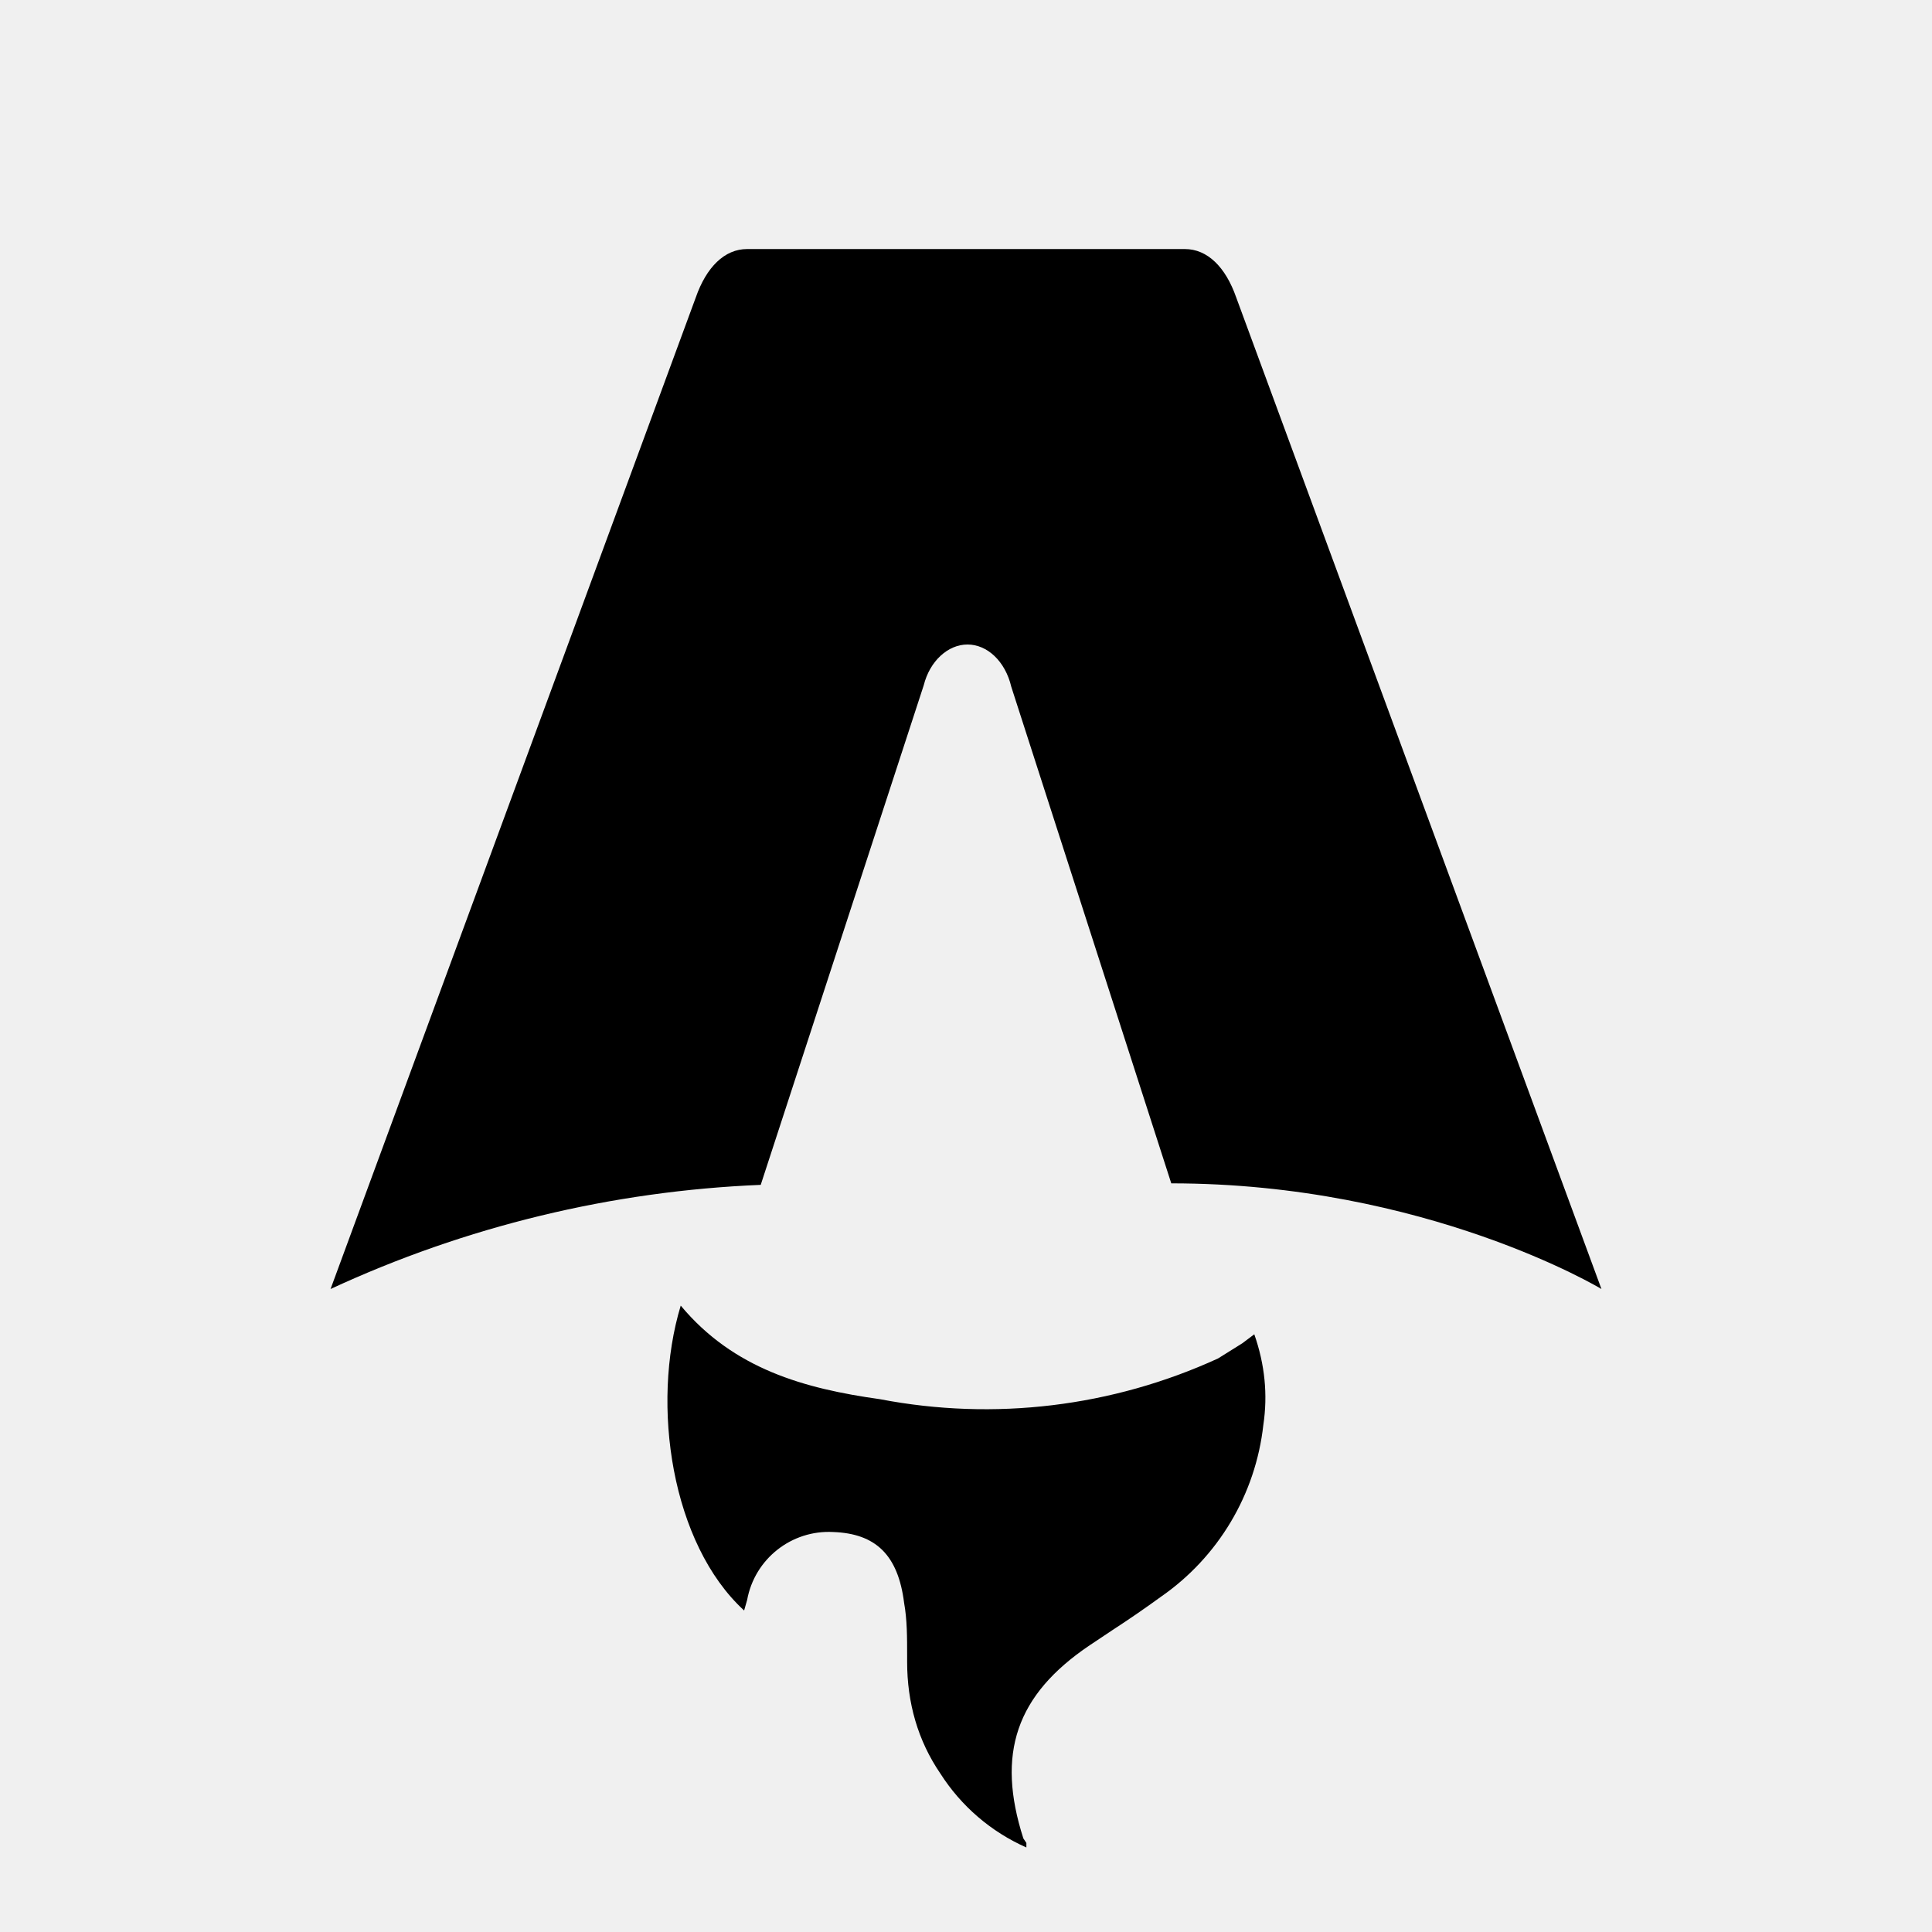
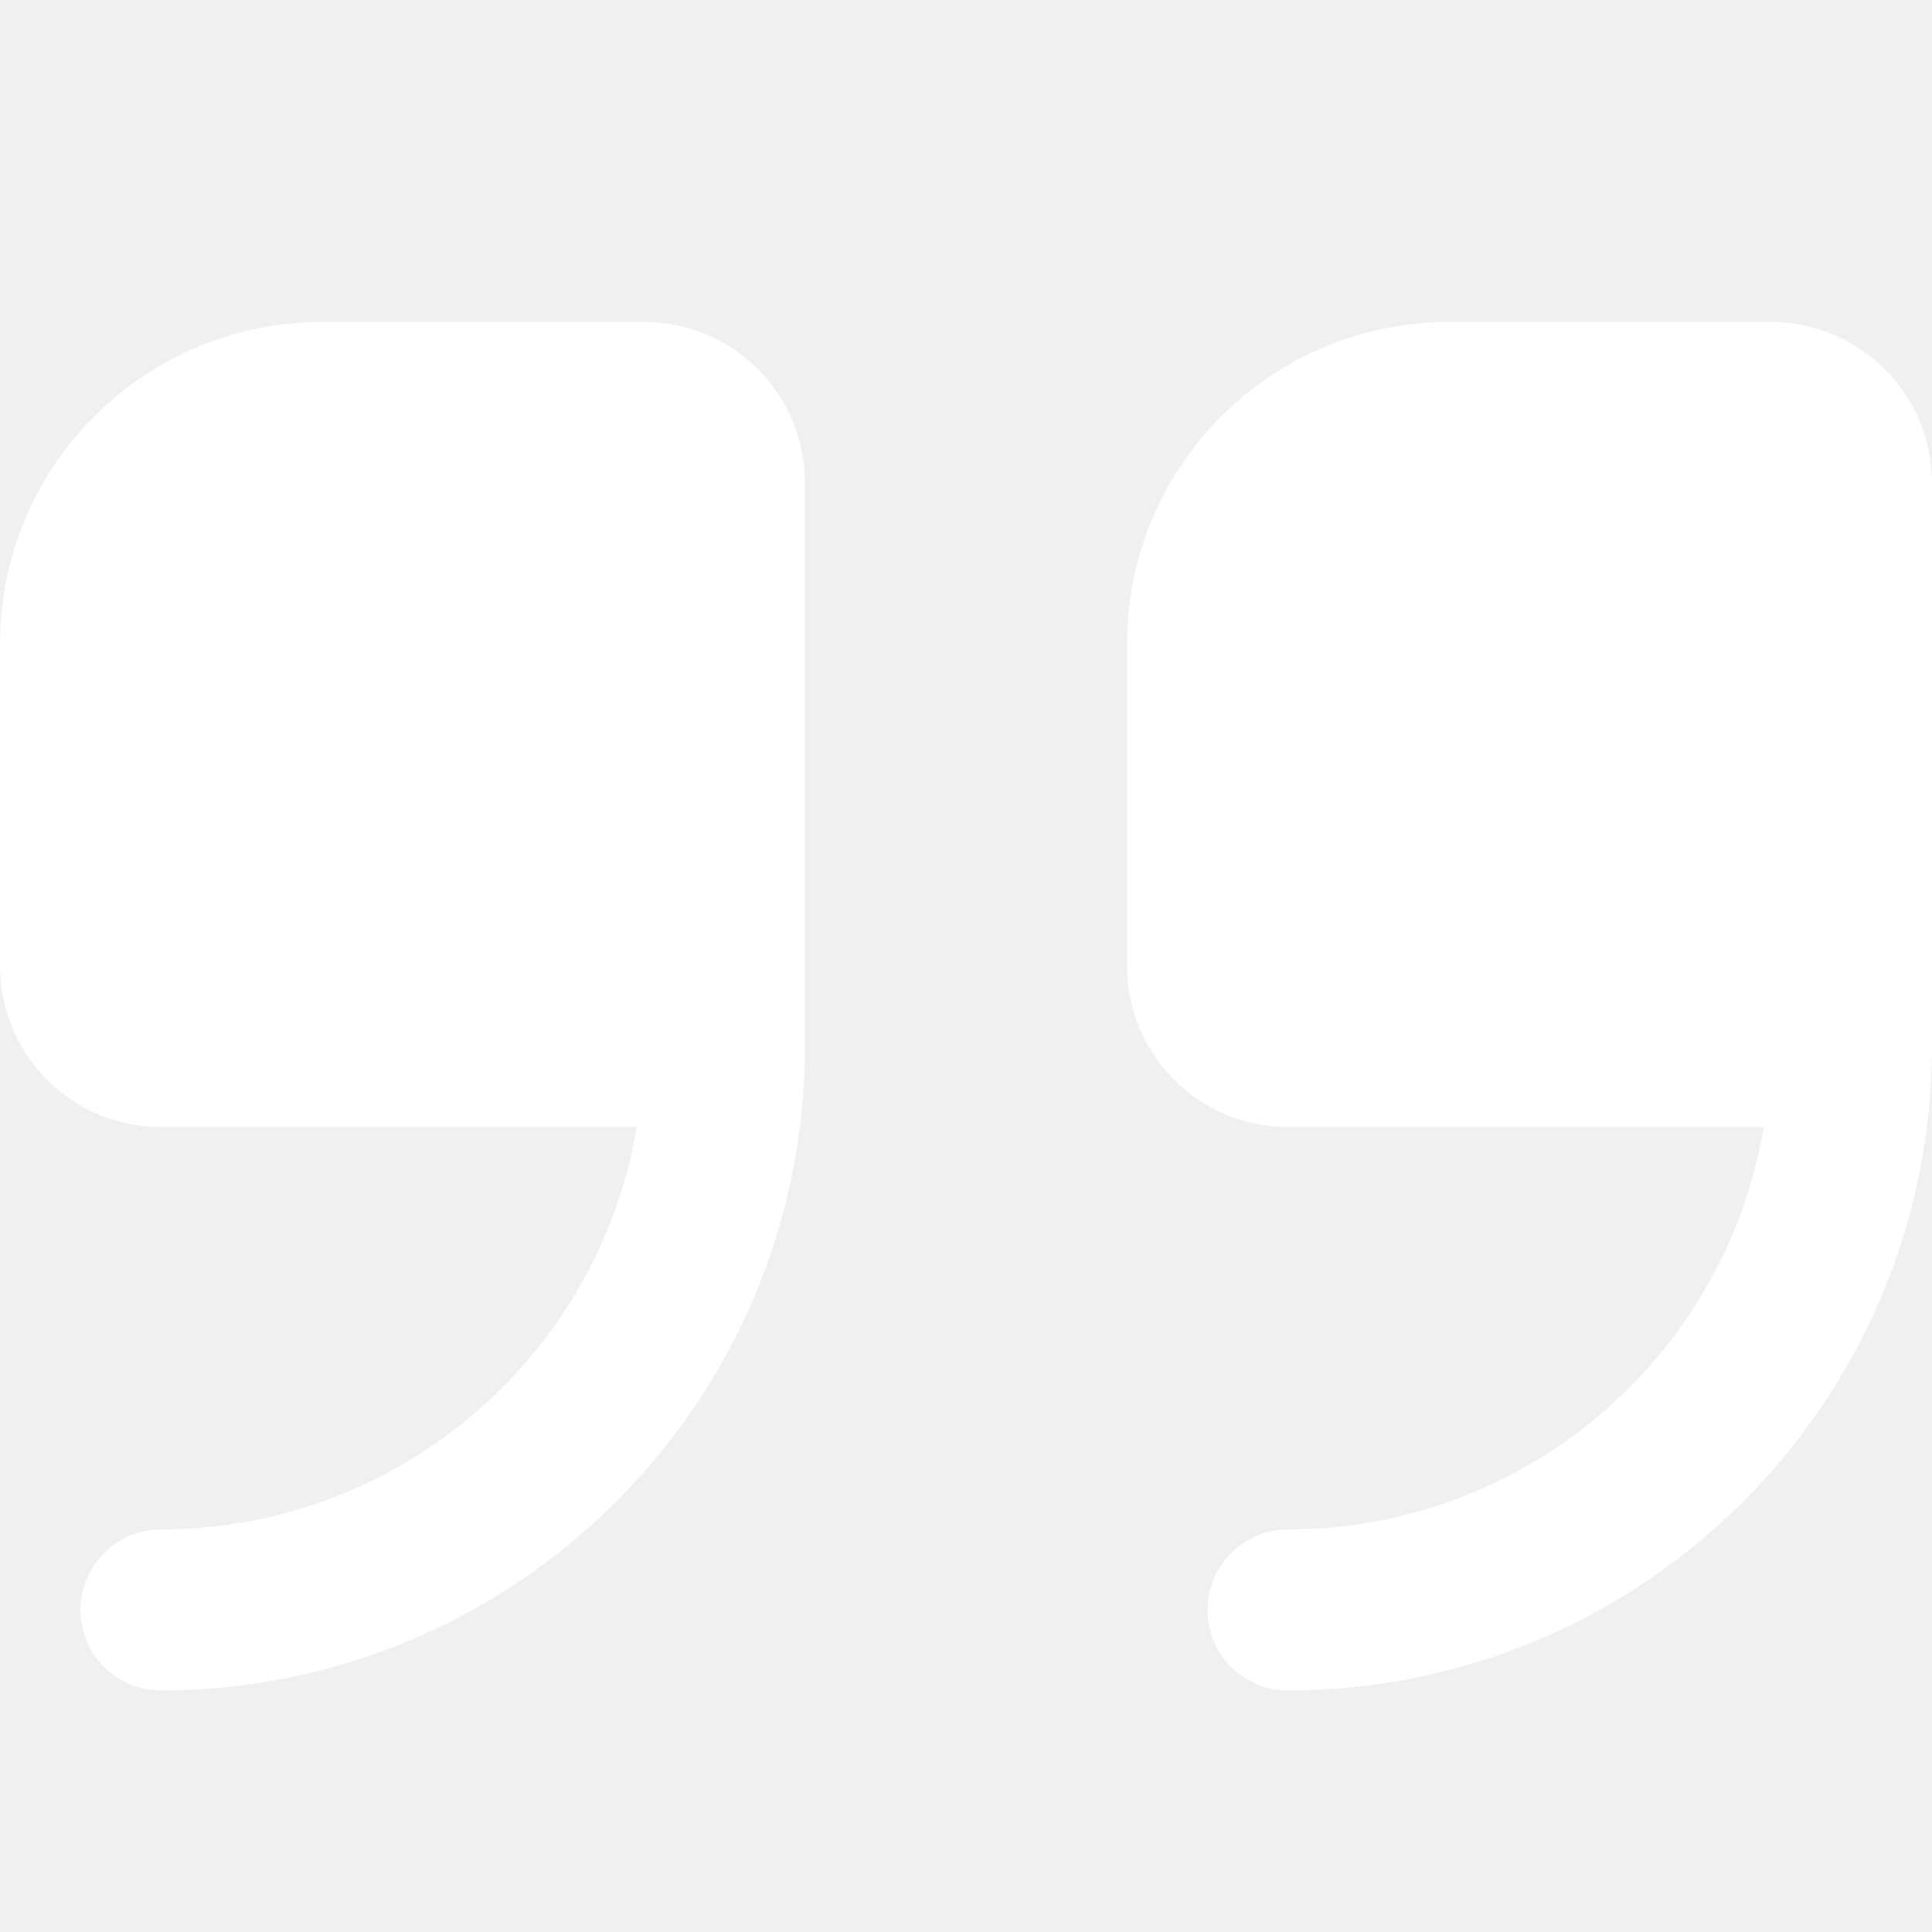
- <svg xmlns="http://www.w3.org/2000/svg" fill="none" viewBox="0 0 128 128">
-   <path d="M50.4 78.5a75.1 75.1 0 0 0-28.5 6.9l24.2-65.7c.7-2 1.9-3.2 3.4-3.2h29c1.5 0 2.7 1.2 3.4 3.2l24.2 65.7s-11.6-7-28.5-7L67 45.5c-.4-1.7-1.6-2.8-2.9-2.8-1.3 0-2.5 1.1-2.9 2.7L50.4 78.5Zm-1.1 28.2Zm-4.2-20.2c-2 6.6-.6 15.8 4.2 20.2a17.5 17.5 0 0 1 .2-.7 5.5 5.5 0 0 1 5.7-4.5c2.8.1 4.3 1.5 4.7 4.7.2 1.1.2 2.3.2 3.5v.4c0 2.7.7 5.2 2.2 7.4a13 13 0 0 0 5.7 4.9v-.3l-.2-.3c-1.8-5.6-.5-9.5 4.4-12.8l1.5-1a73 73 0 0 0 3.2-2.2 16 16 0 0 0 6.8-11.4c.3-2 .1-4-.6-6l-.8.6-1.6 1a37 37 0 0 1-22.4 2.7c-5-.7-9.7-2-13.2-6.2Z" />
-   <style>
-         path { fill: #000; }
-         @media (prefers-color-scheme: dark) {
-             path { fill: #FFF; }
-         }
-     </style>
+ <svg xmlns="http://www.w3.org/2000/svg" fill="#FFFFFF" id="Outline" viewBox="0 0 24 24" width="512" height="512">
+   <path d="M8,4H4A4,4,0,0,0,0,8v4a2,2,0,0,0,2,2H7.91A6.006,6.006,0,0,1,2,19a1,1,0,0,0,0,2,8.009,8.009,0,0,0,8-8V6A2,2,0,0,0,8,4Z" />
+   <path d="M22,4H18a4,4,0,0,0-4,4v4a2,2,0,0,0,2,2h5.91A6.006,6.006,0,0,1,16,19a1,1,0,0,0,0,2,8.009,8.009,0,0,0,8-8V6A2,2,0,0,0,22,4Z" />
</svg>
